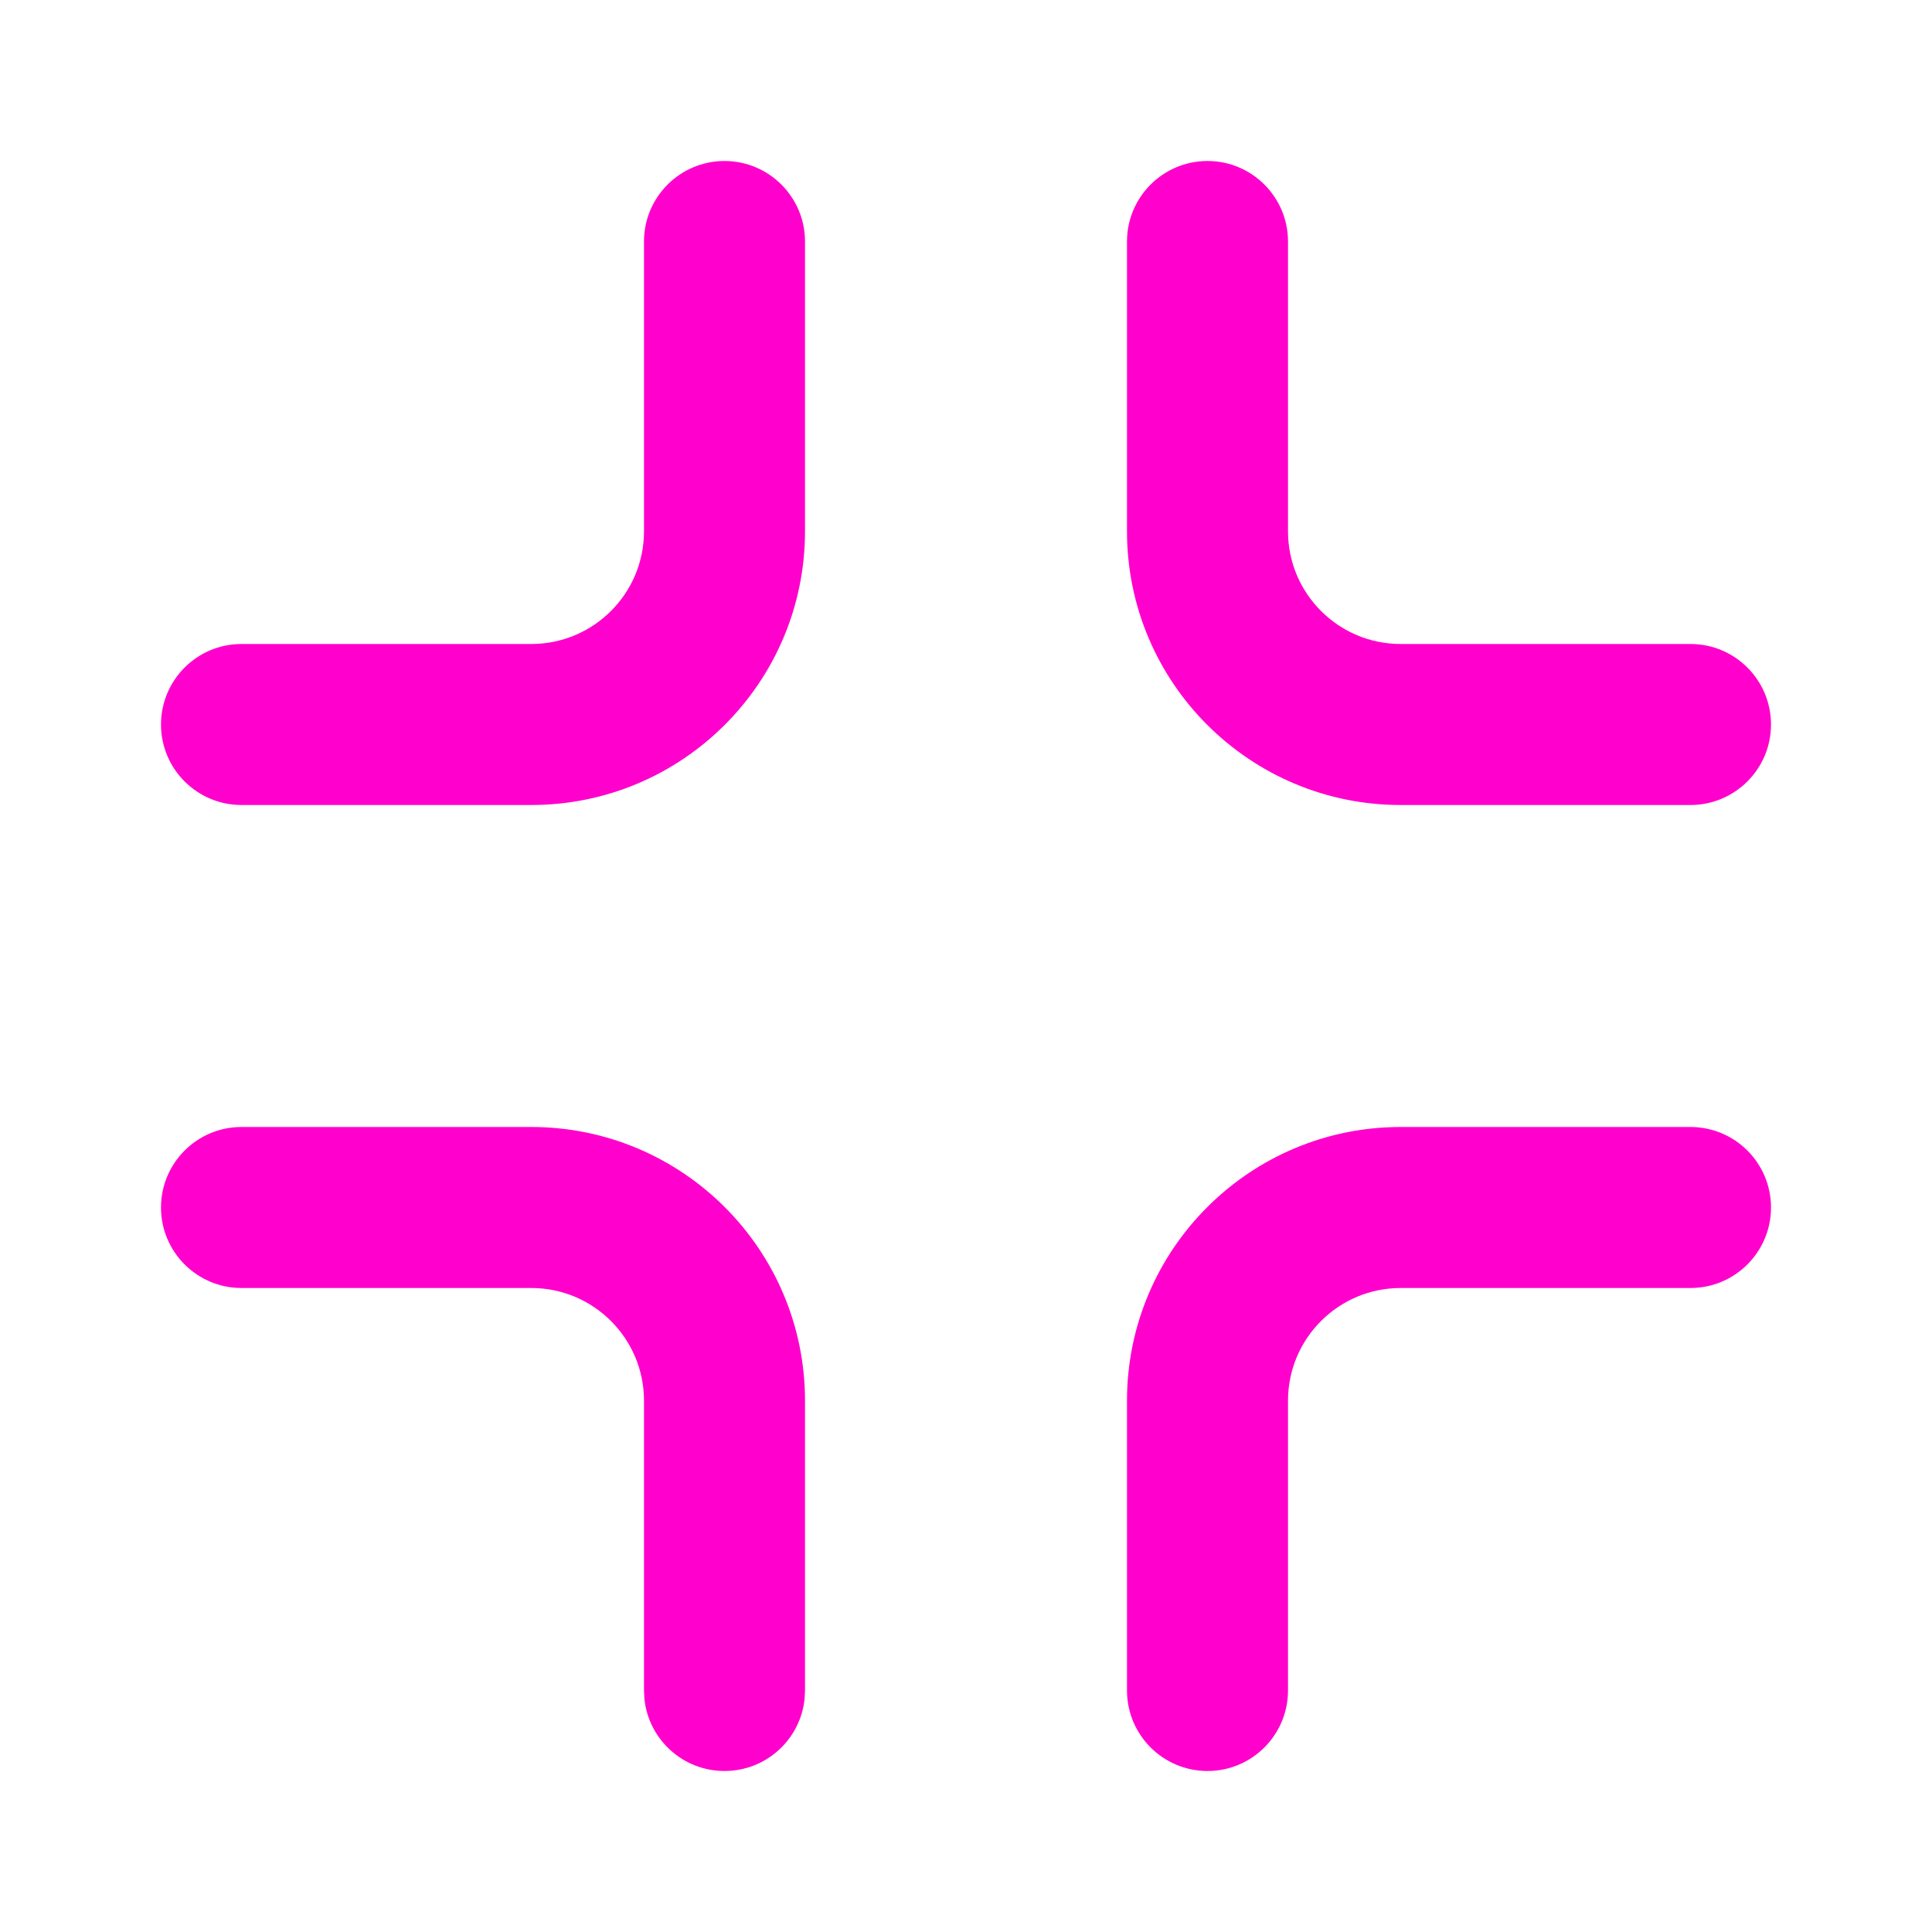
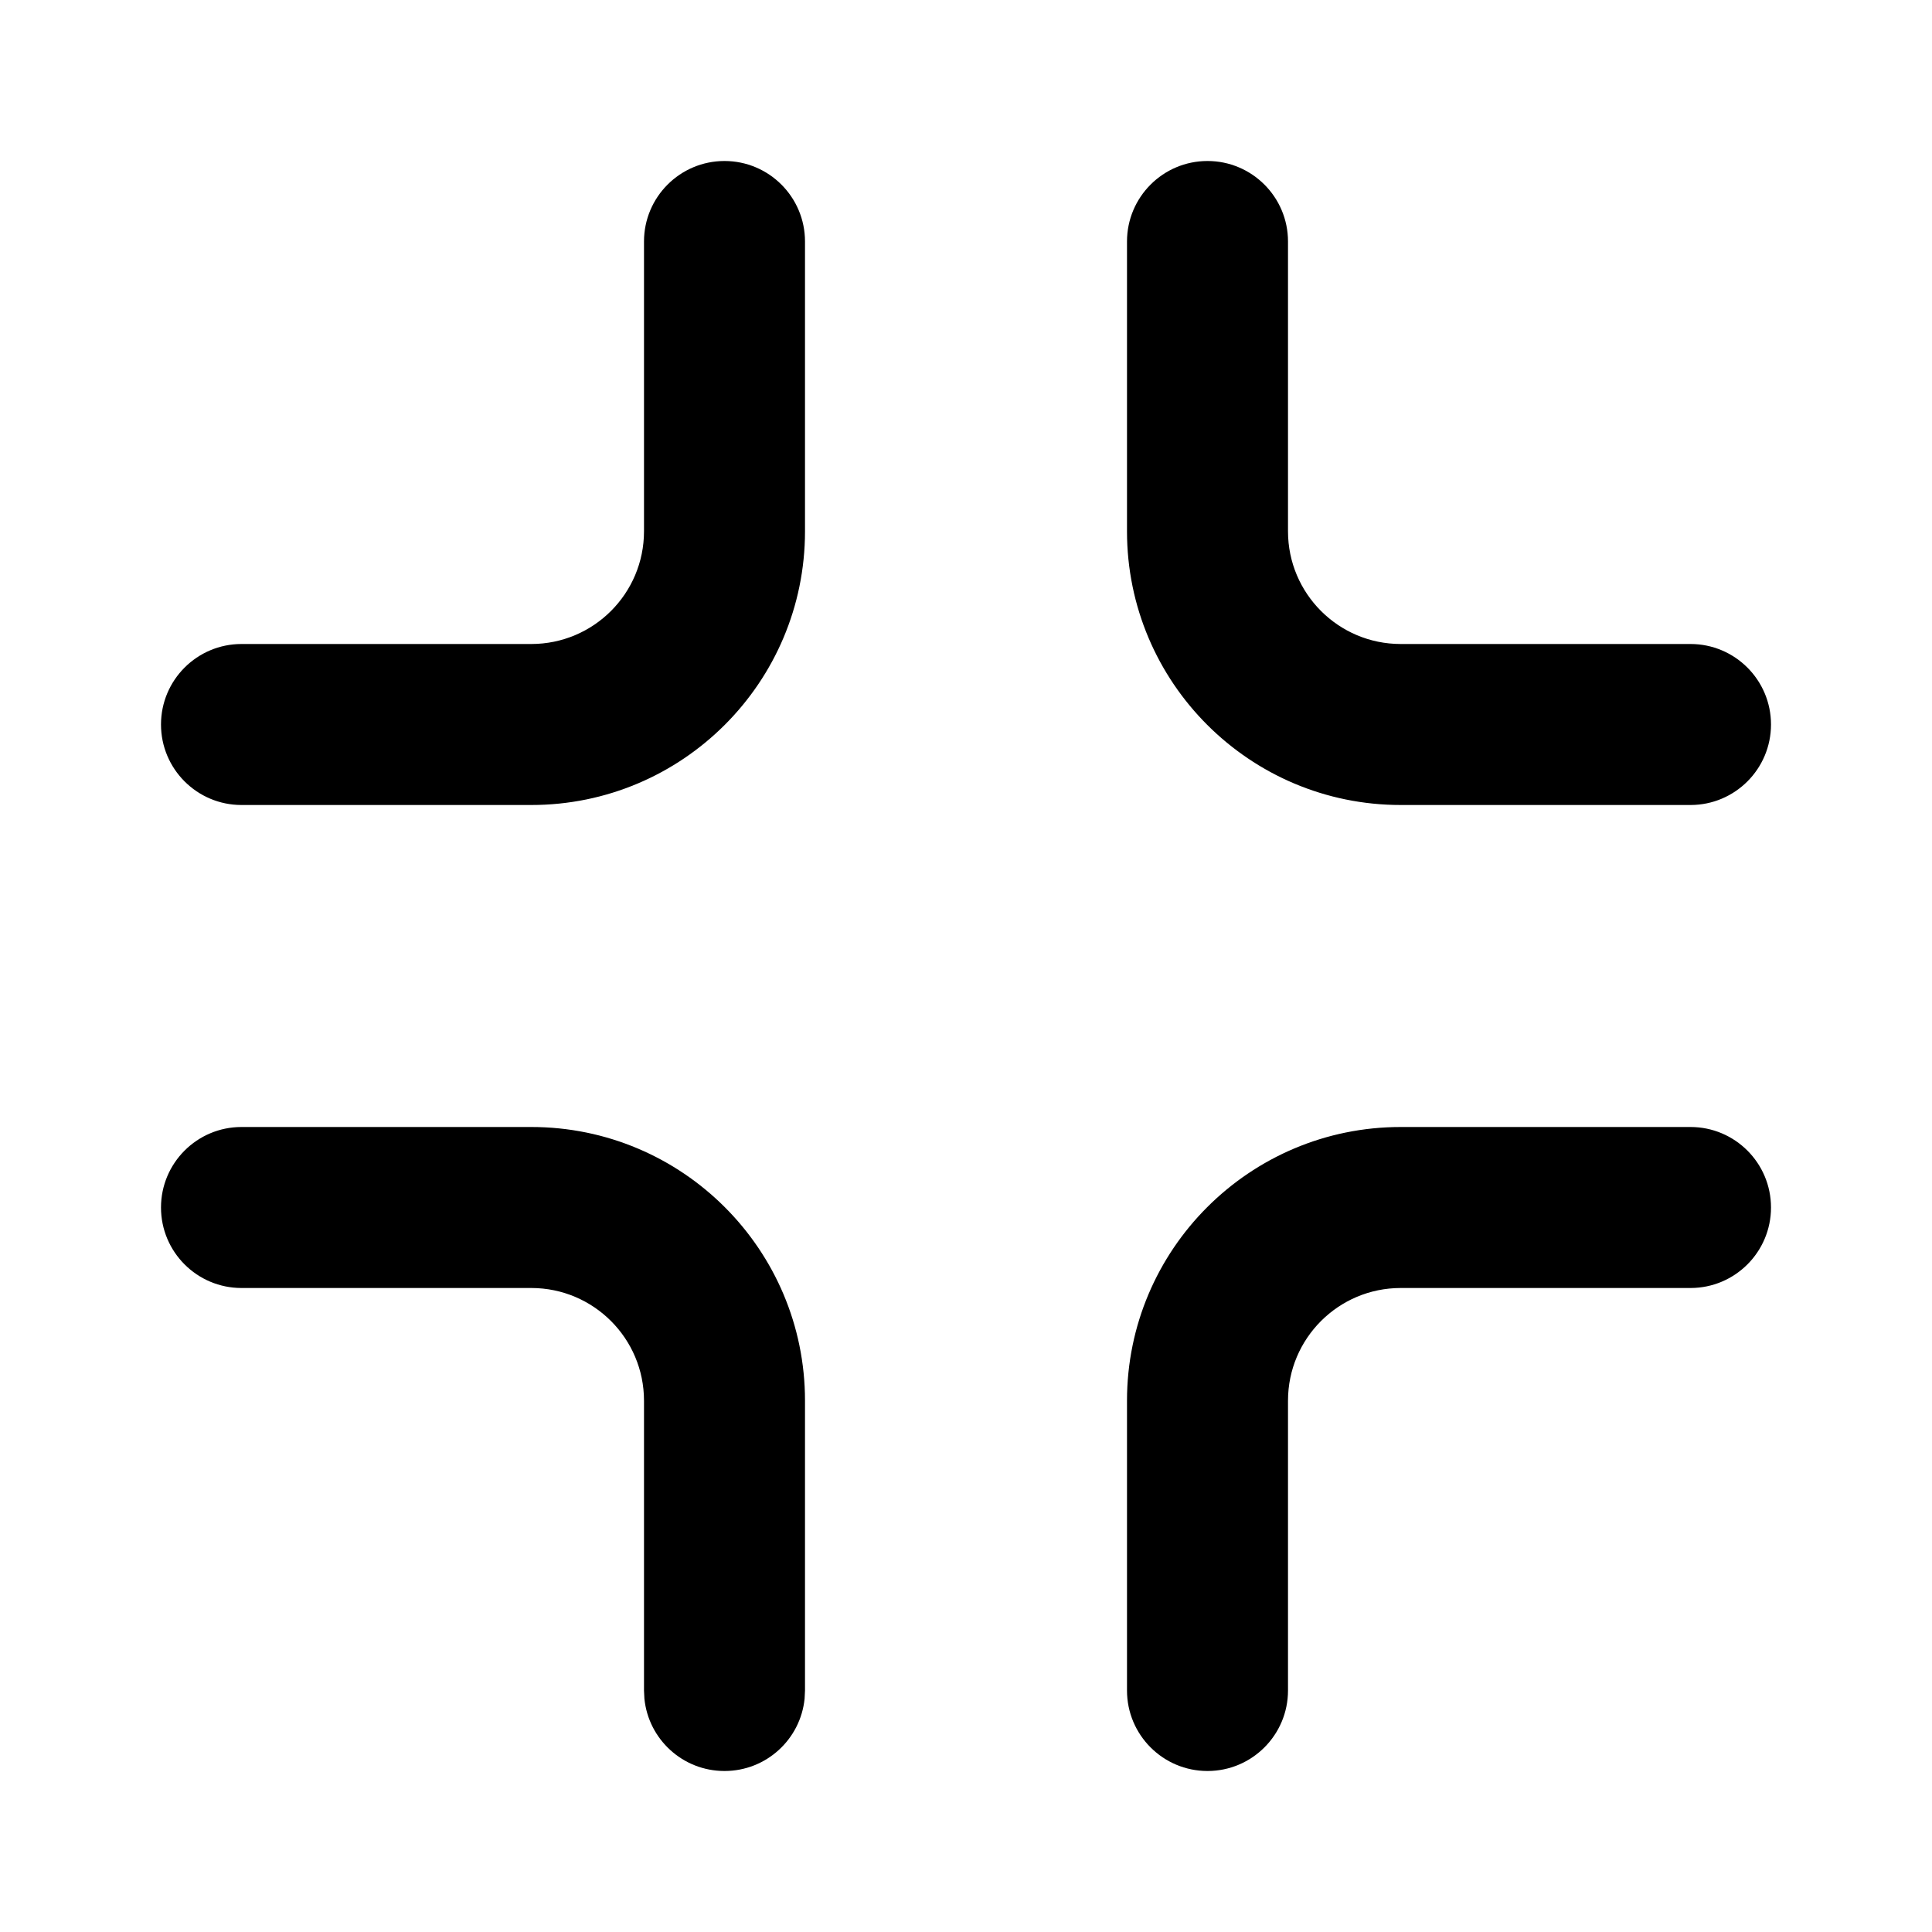
<svg xmlns="http://www.w3.org/2000/svg" width="24" height="24" viewBox="0 0 24 24" fill="none">
-   <path d="M6.6 14C8.477 14 10 15.523 10 17.4V21L9.995 21.102C9.944 21.607 9.518 22 9 22C8.482 22 8.056 21.607 8.005 21.102L8 21V17.4C8 16.627 7.373 16 6.6 16H3C2.448 16 2 15.552 2 15C2 14.448 2.448 14 3 14H6.6Z" fill="#FF00CD" />
-   <path d="M21 14C21.552 14 22 14.448 22 15C22 15.552 21.552 16 21 16H17.4C16.627 16 16 16.627 16 17.4V21C16 21.552 15.552 22 15 22C14.448 22 14 21.552 14 21V17.4C14 15.523 15.523 14 17.4 14H21Z" fill="#FF00CD" />
-   <path d="M9 2C9.552 2 10 2.448 10 3V6.6C10 8.477 8.477 10 6.6 10H3C2.448 10 2 9.552 2 9C2 8.448 2.448 8 3 8H6.6C7.373 8 8 7.373 8 6.6V3C8 2.448 8.448 2 9 2Z" fill="#FF00CD" />
-   <path d="M15 2C15.552 2 16 2.448 16 3V6.6C16 7.373 16.627 8 17.4 8H21C21.552 8 22 8.448 22 9C22 9.552 21.552 10 21 10H17.4C15.523 10 14 8.477 14 6.6V3C14 2.448 14.448 2 15 2Z" fill="#FF00CD" />
+   <path d="M6.6 14C8.477 14 10 15.523 10 17.4V21L9.995 21.102C9.944 21.607 9.518 22 9 22C8.482 22 8.056 21.607 8.005 21.102L8 21V17.4C8 16.627 7.373 16 6.6 16H3C2.448 16 2 15.552 2 15C2 14.448 2.448 14 3 14H6.6Z" fill="currentColor" />
+   <path d="M21 14C21.552 14 22 14.448 22 15C22 15.552 21.552 16 21 16H17.4C16.627 16 16 16.627 16 17.4V21C16 21.552 15.552 22 15 22C14.448 22 14 21.552 14 21V17.4C14 15.523 15.523 14 17.4 14H21Z" fill="currentColor" />
+   <path d="M9 2C9.552 2 10 2.448 10 3V6.6C10 8.477 8.477 10 6.6 10H3C2.448 10 2 9.552 2 9C2 8.448 2.448 8 3 8H6.6C7.373 8 8 7.373 8 6.6V3C8 2.448 8.448 2 9 2Z" fill="currentColor" />
+   <path d="M15 2C15.552 2 16 2.448 16 3V6.6C16 7.373 16.627 8 17.4 8H21C21.552 8 22 8.448 22 9C22 9.552 21.552 10 21 10H17.4C15.523 10 14 8.477 14 6.6V3C14 2.448 14.448 2 15 2Z" fill="currentColor" />
</svg>
